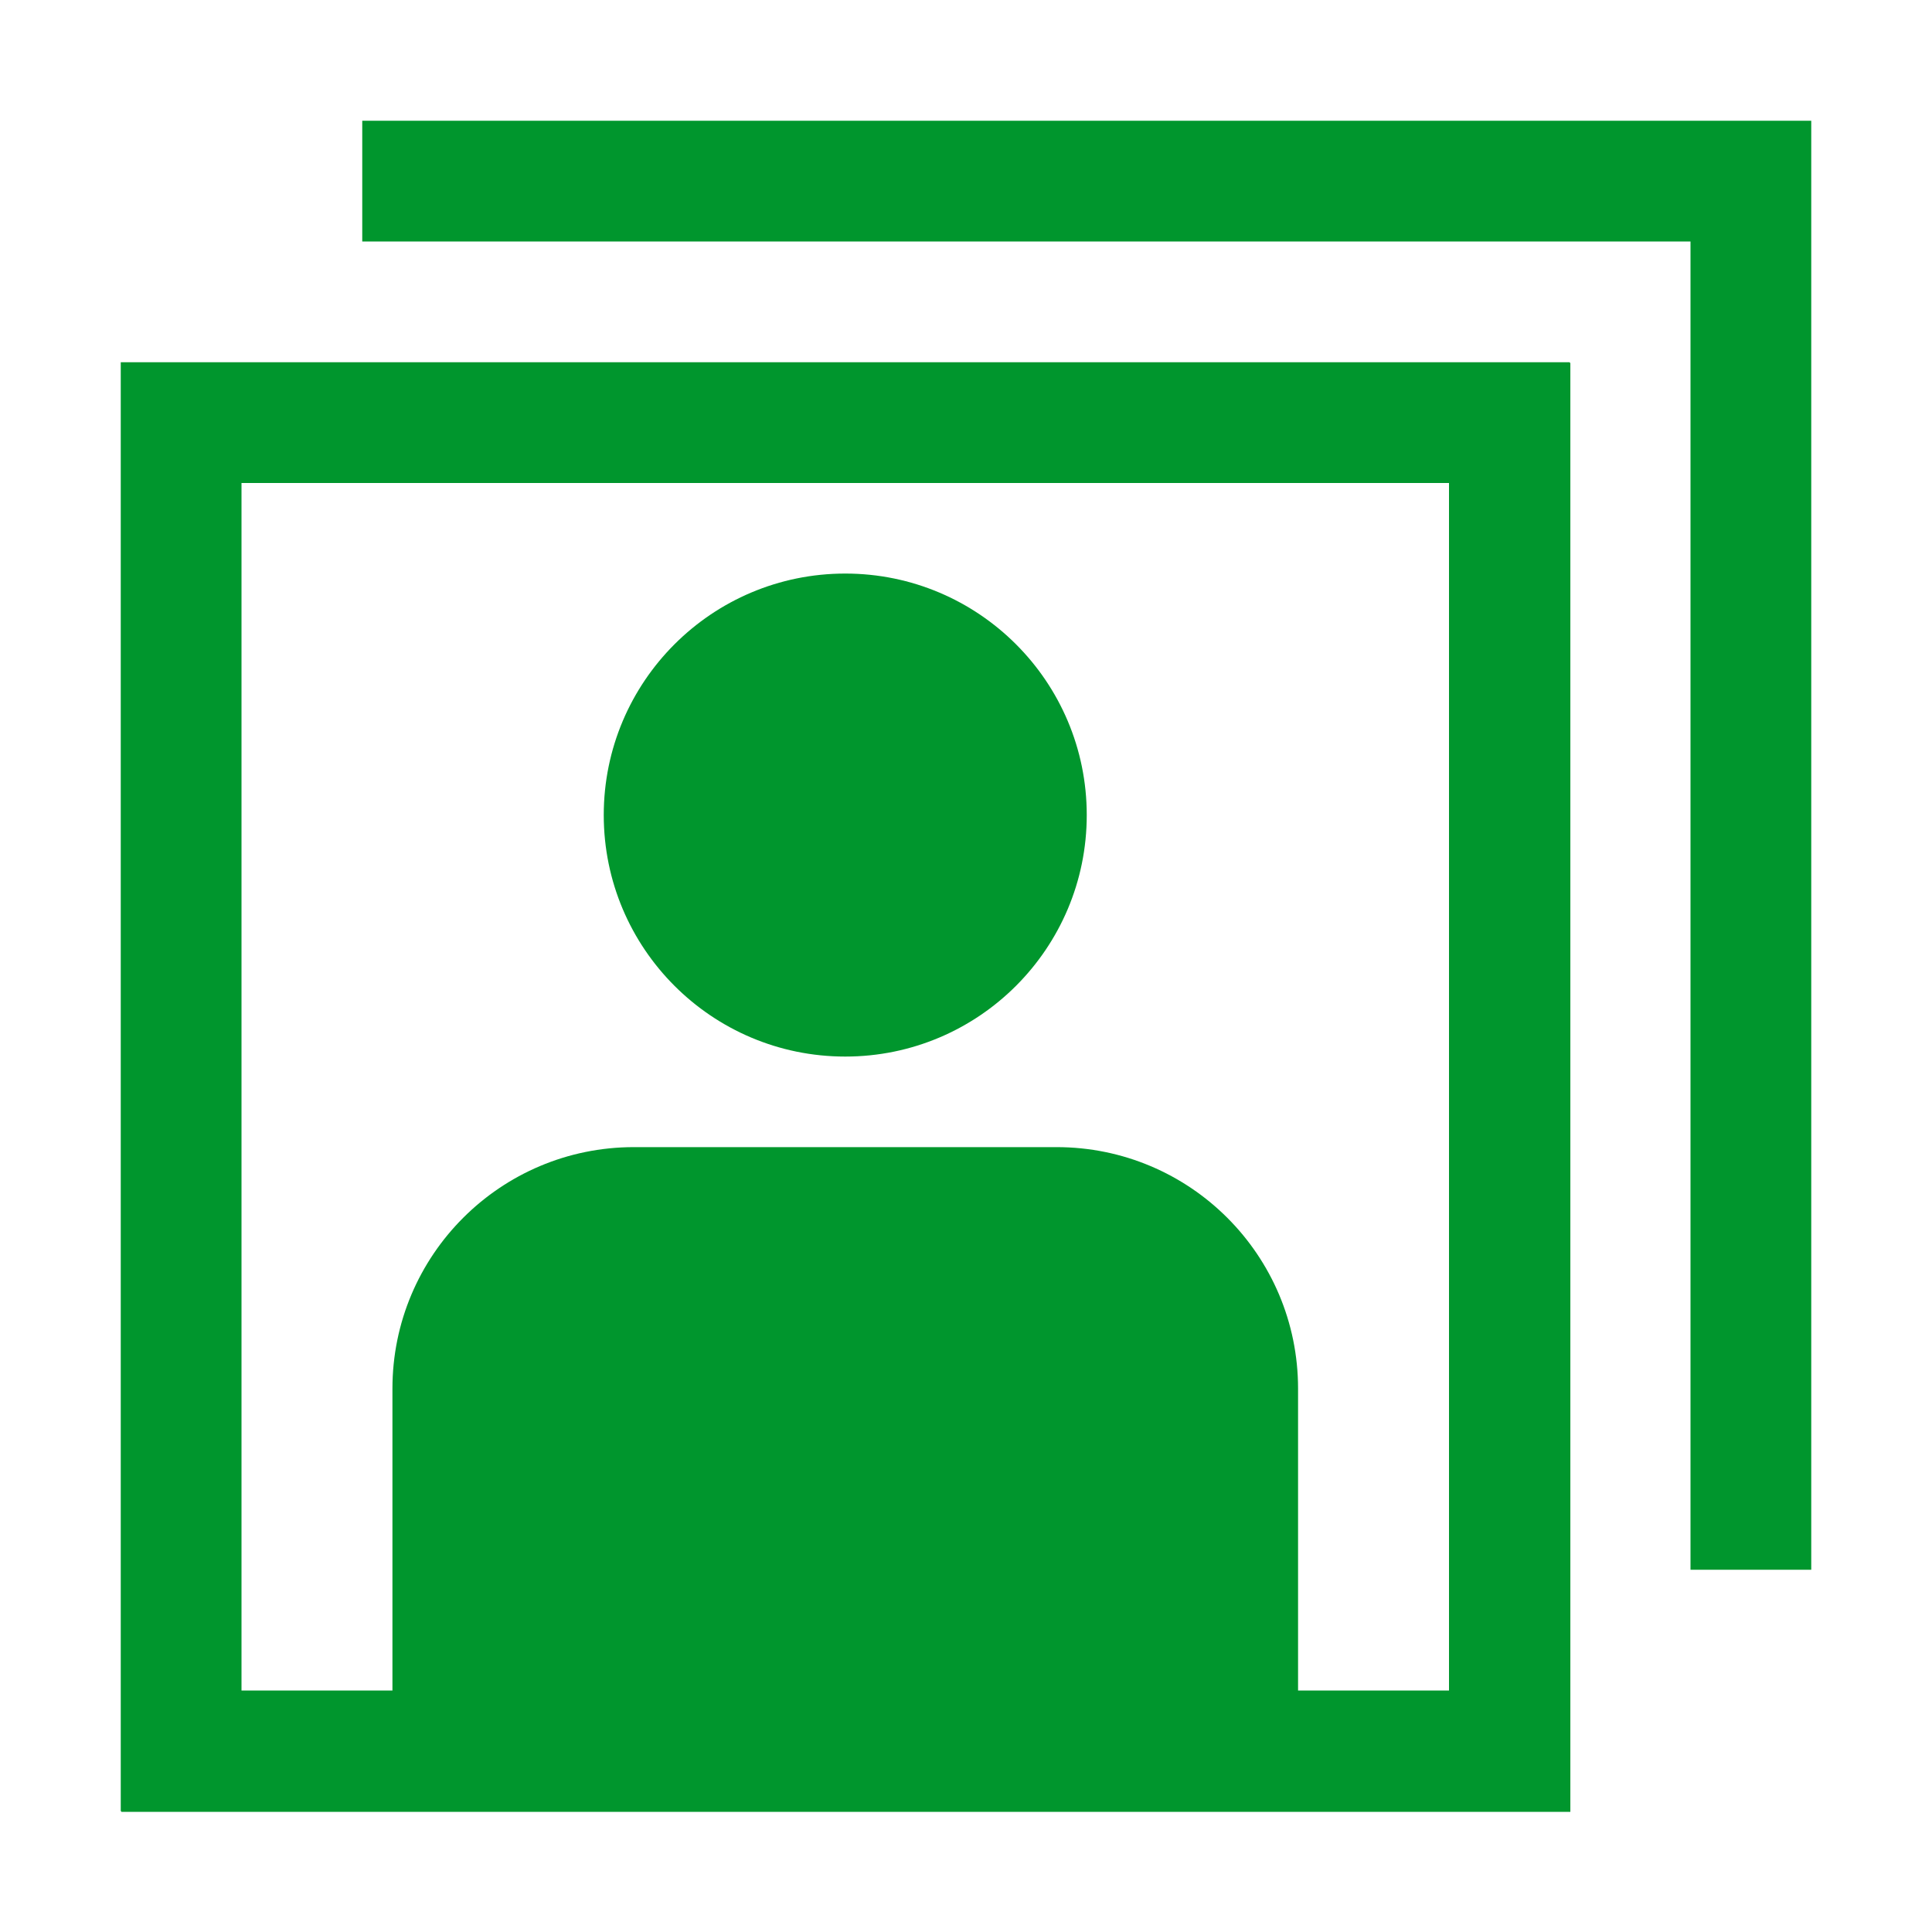
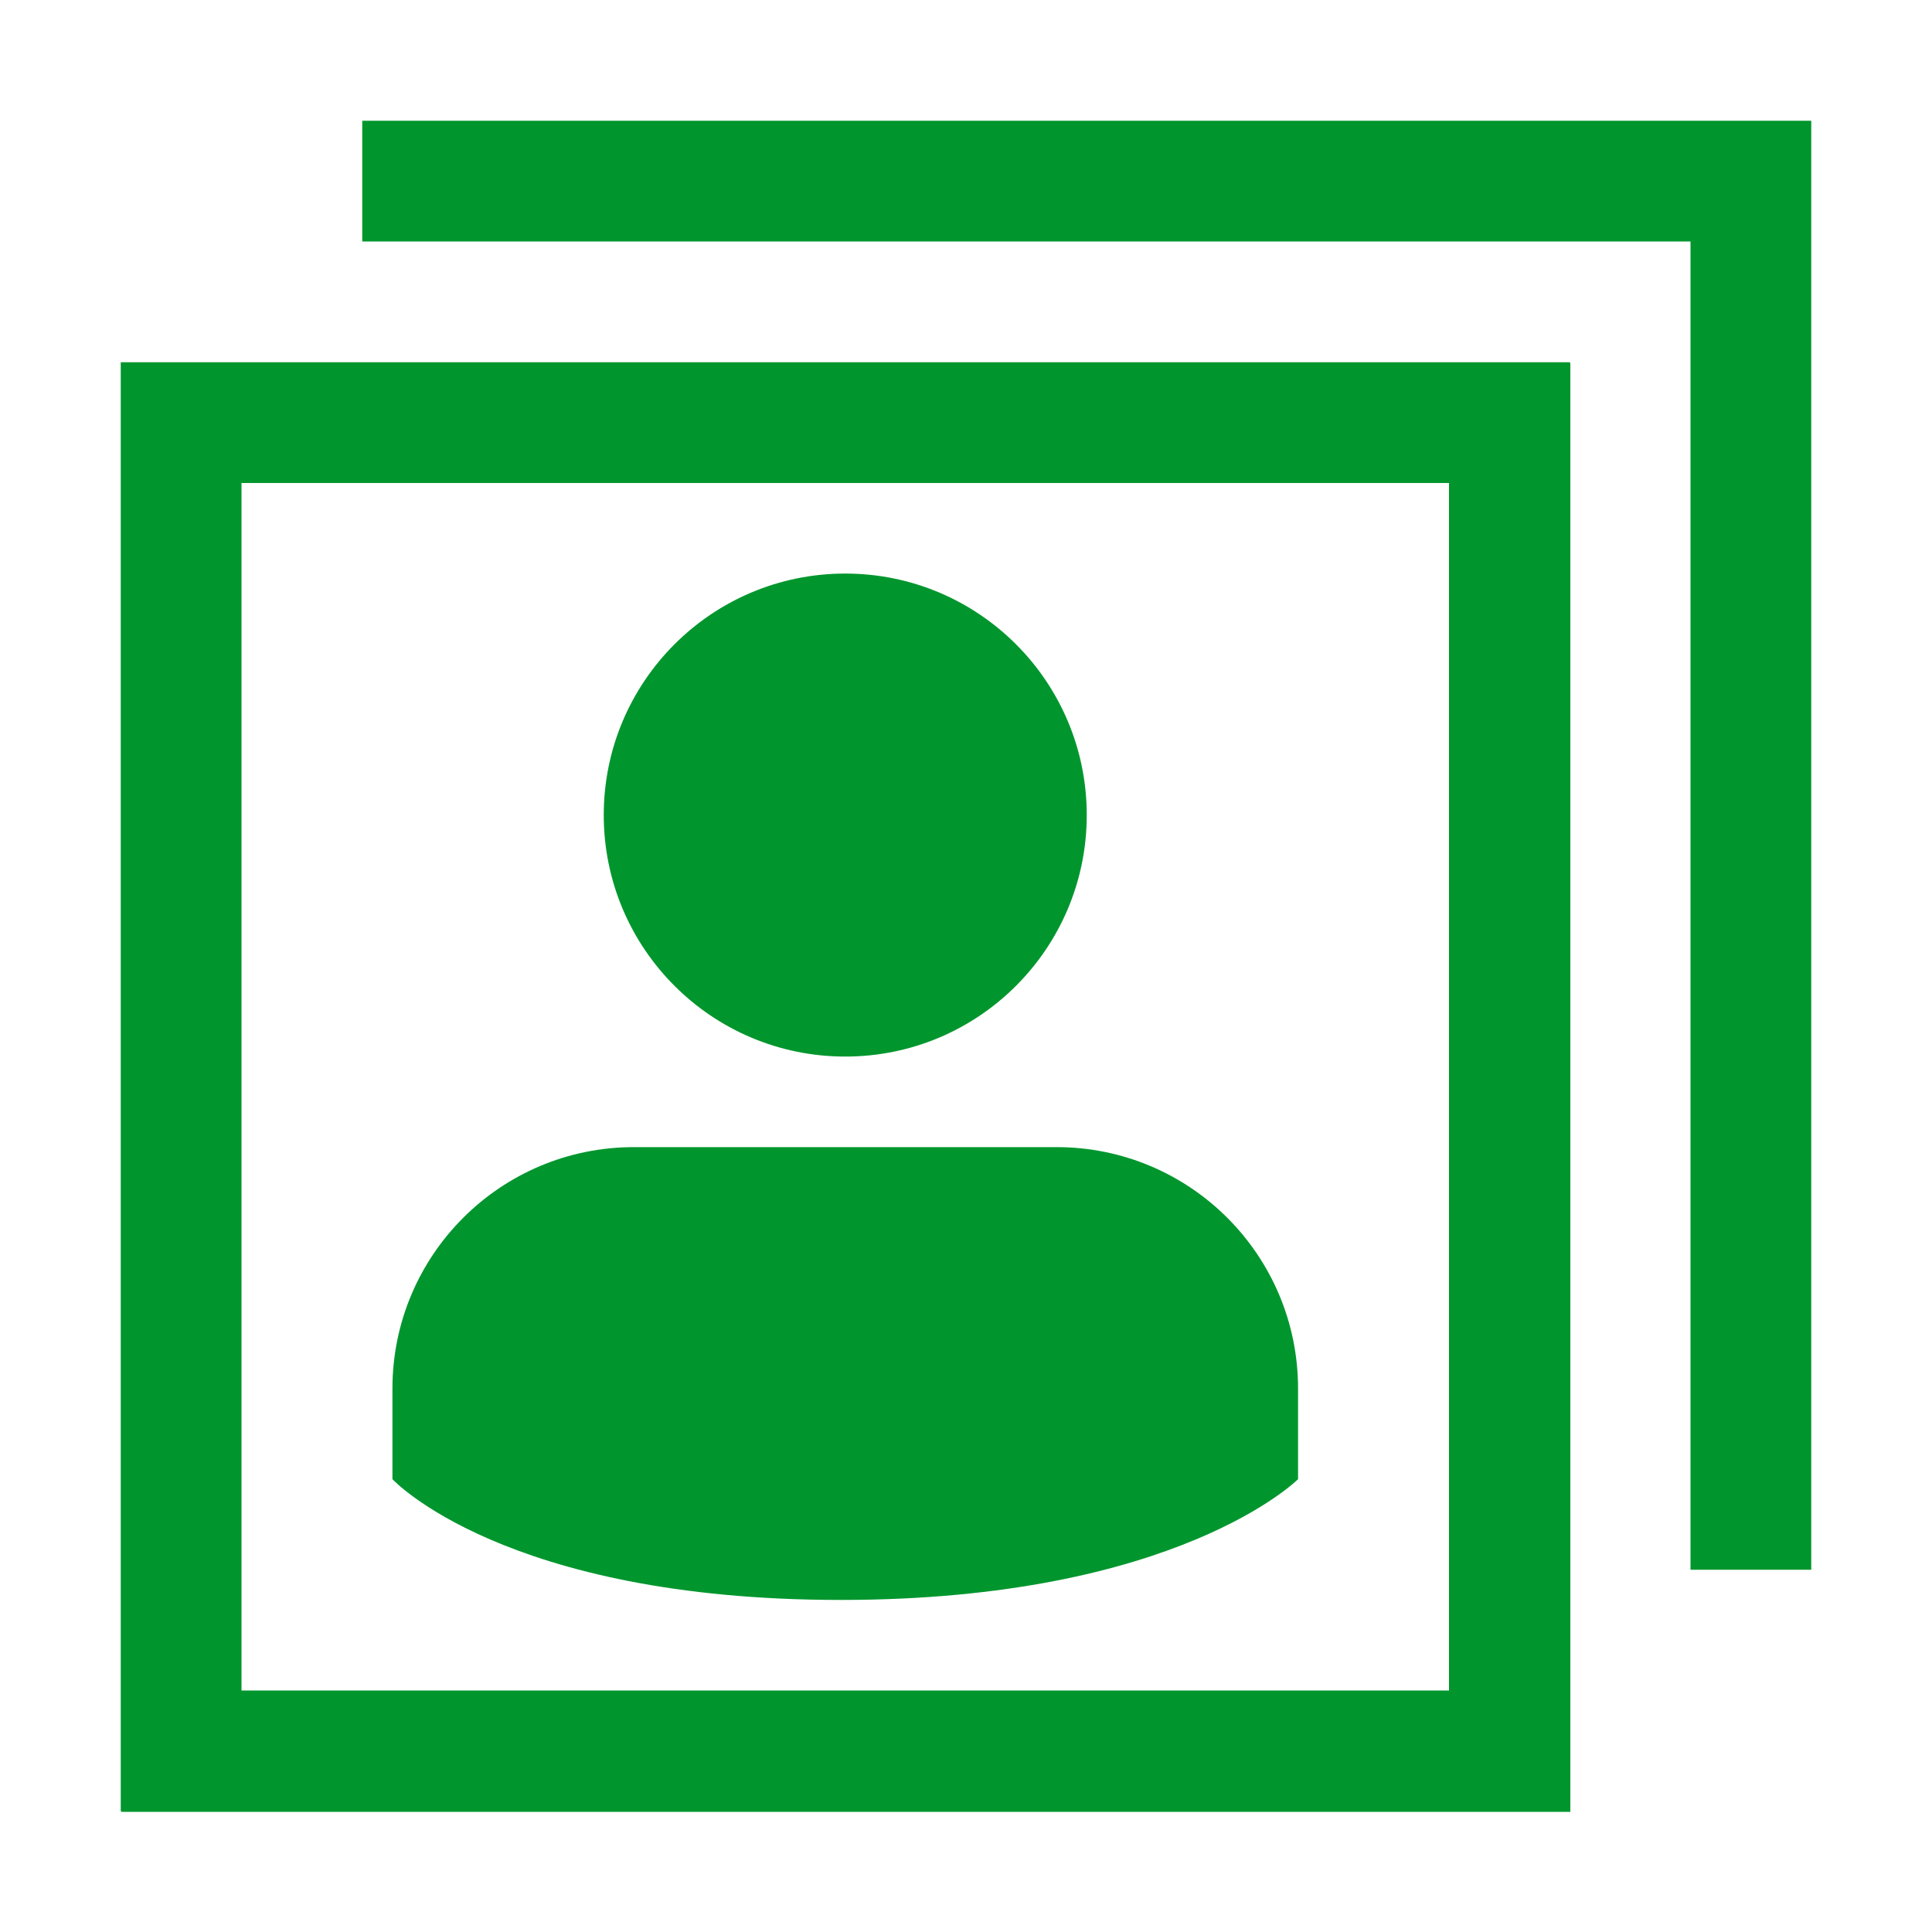
<svg xmlns="http://www.w3.org/2000/svg" data-name="Ebene 2" viewBox="0 0 64 64">
  <path fill="none" d="M0 0h64v64H0z" data-name="Viewbox 64x64" />
  <g fill="#00962d" data-name="people &amp;amp; roles">
    <path d="M56 4H12v4h44v44h4V4z" />
-     <path d="M52 12.02V12H4v48h.02v.02h48v-48zM48 56h-5V46c0-4.42-3.58-8-8-8H21c-4.42 0-8 3.58-8 8v10H8V16h40z" />
+     <path d="M52 12.02V12H4v48h.02v.02h48v-48zM48 56H8V16h40z" />
    <circle cx="28" cy="27" r="8" />
+     <path d="M43 49s-4 4-15.15 4S13 49 13 49v-3c0-4.42 3.58-8 8-8h14c4.42 0 8 3.58 8 8z" />
  </g>
</svg>
